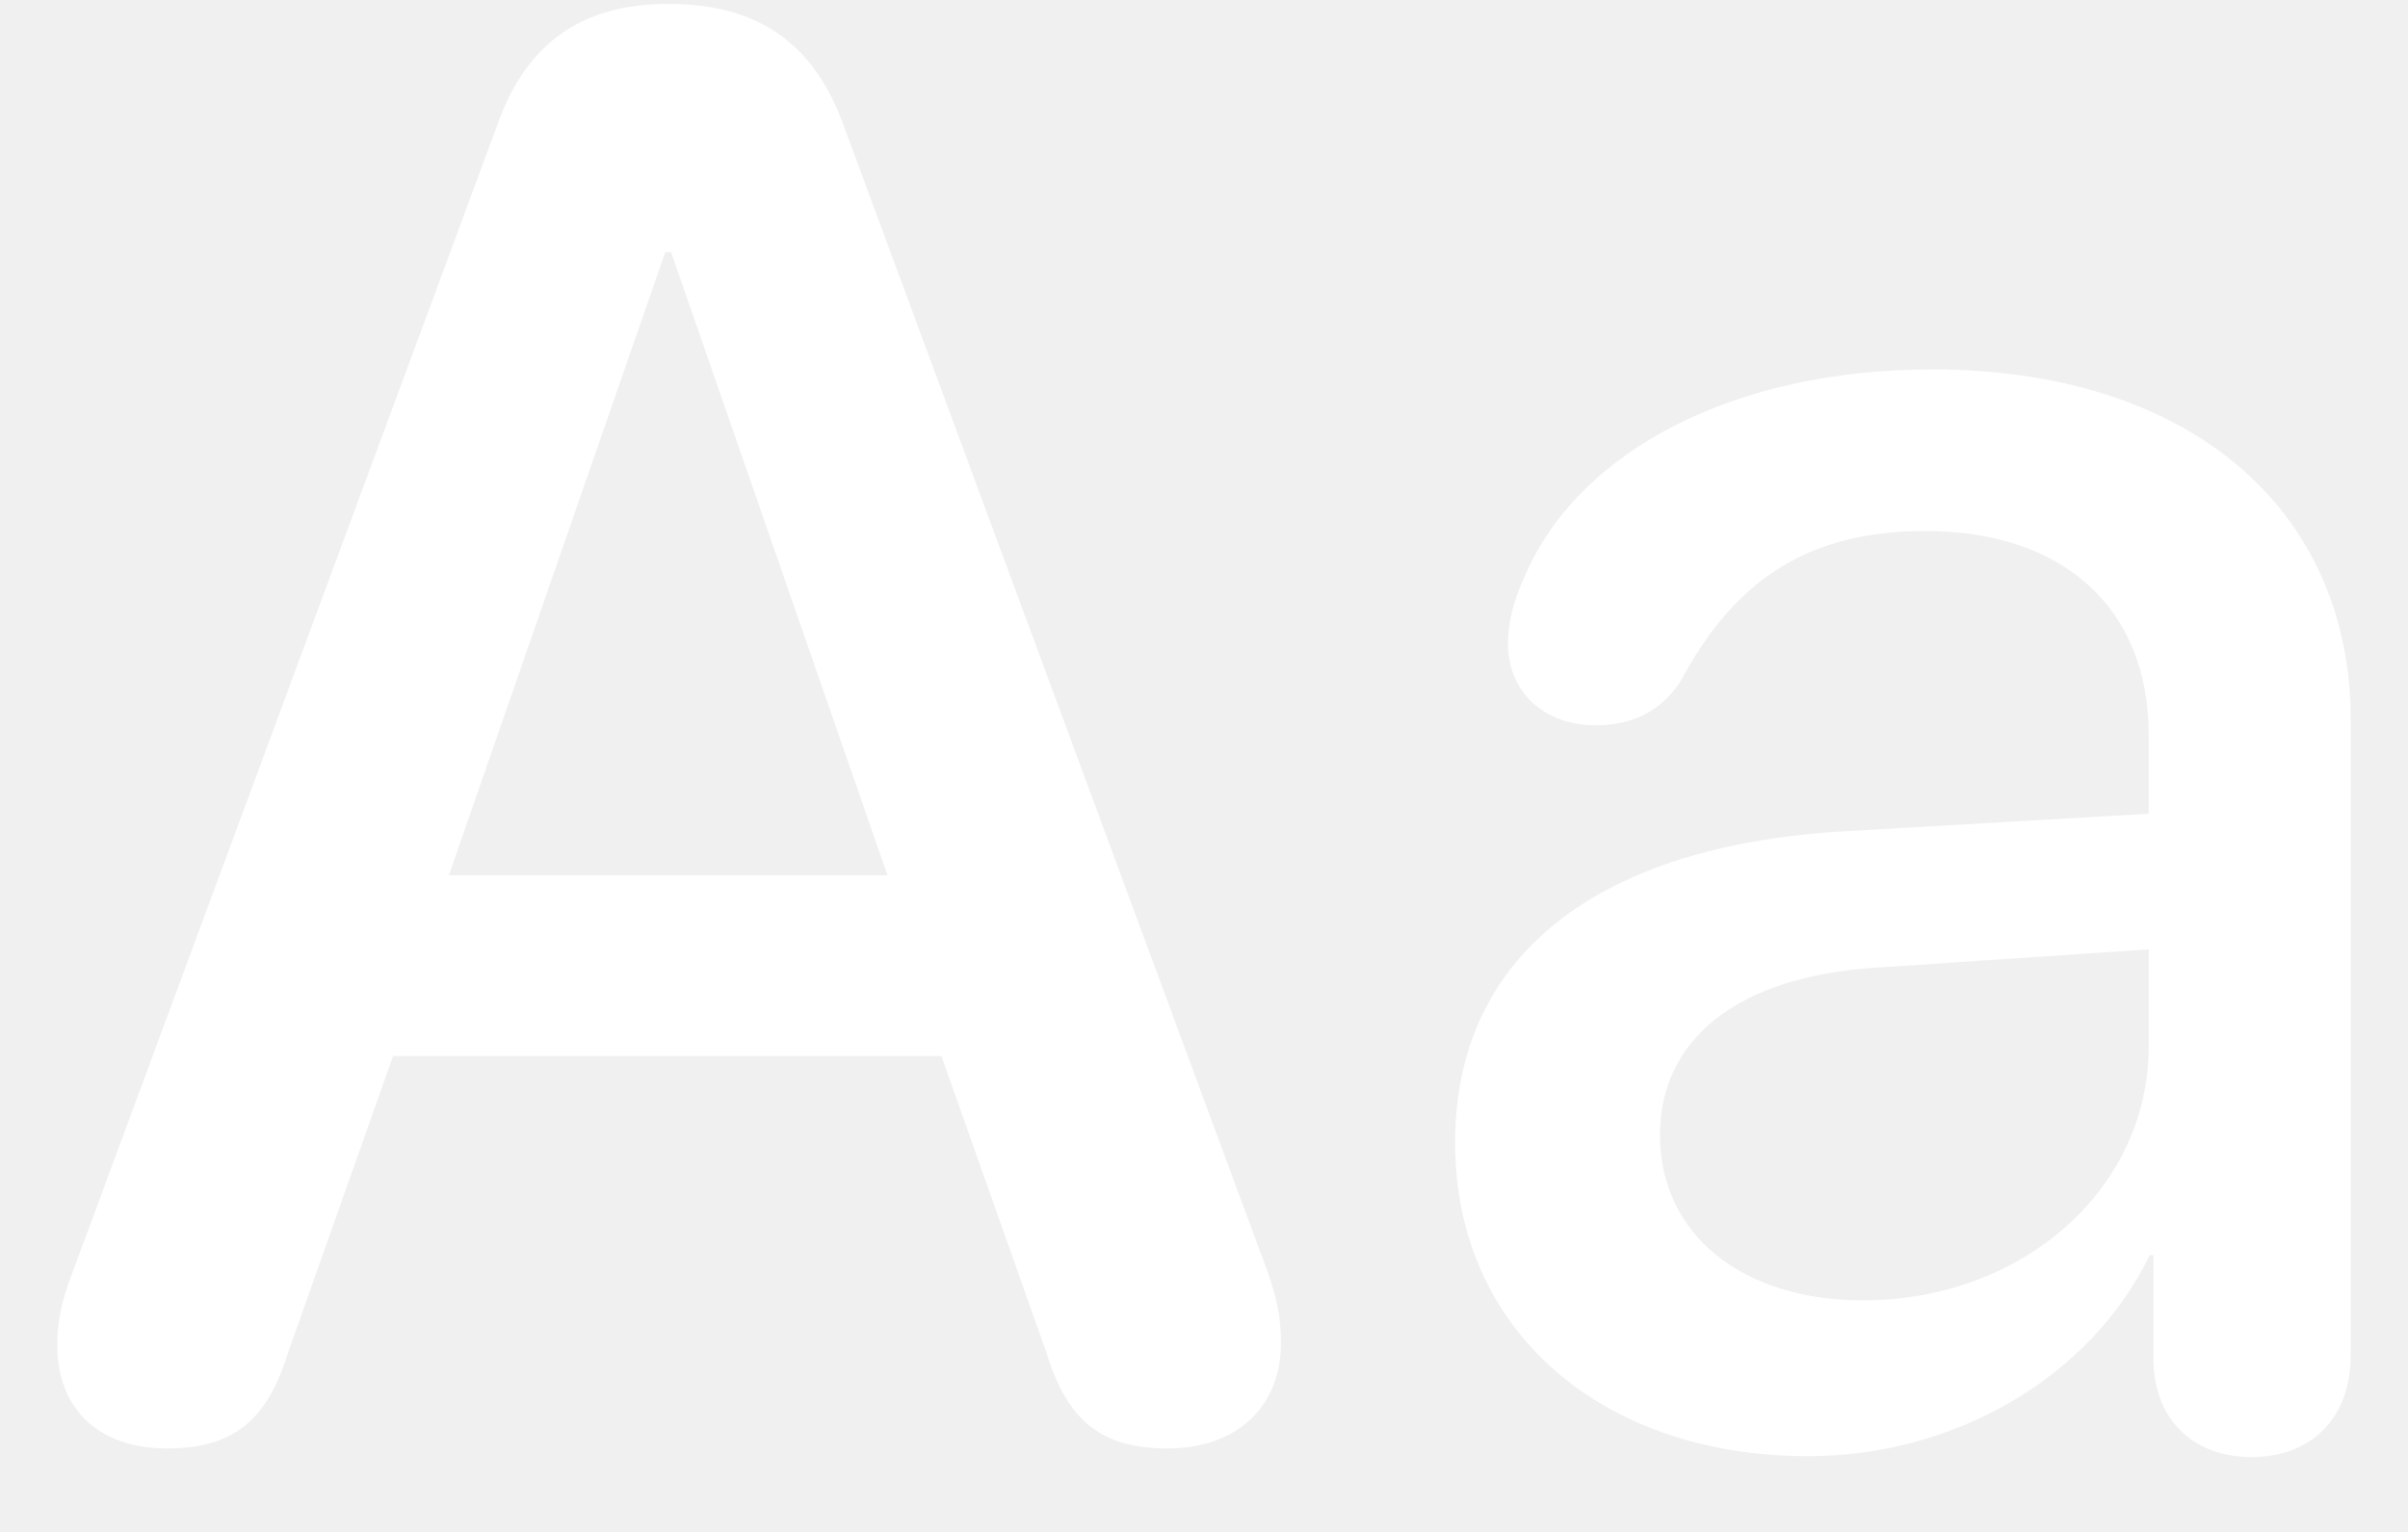
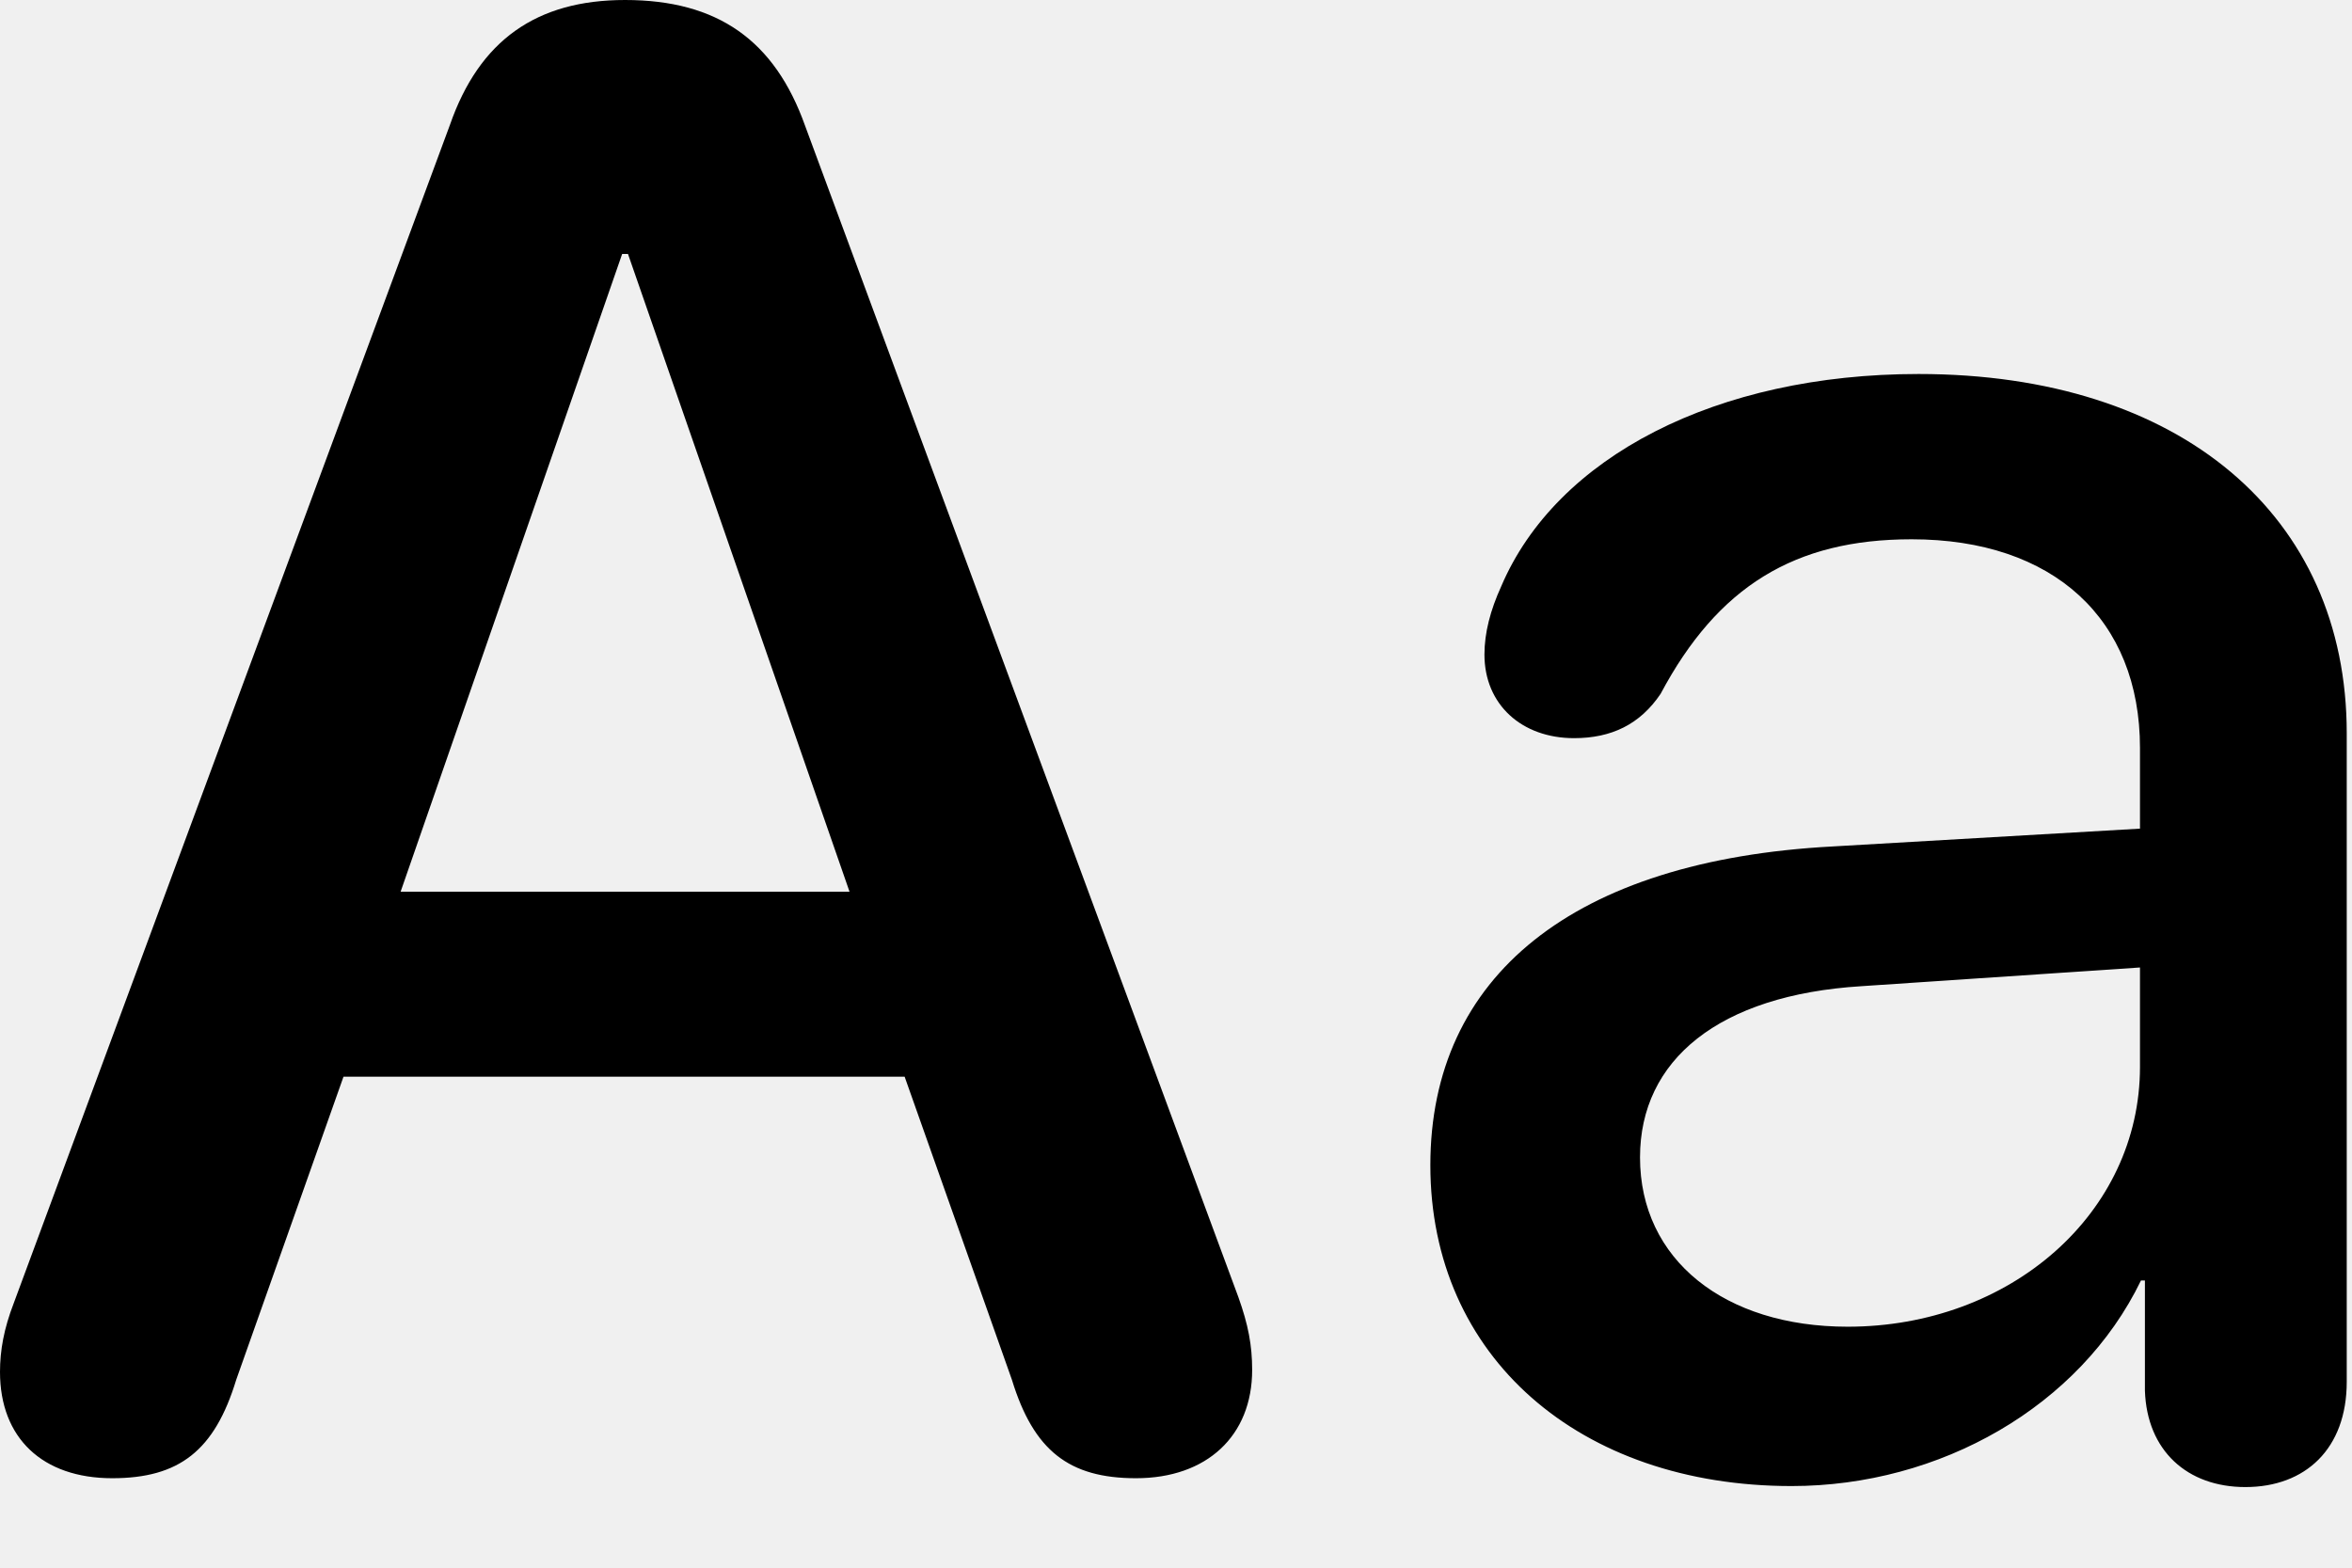
- <svg xmlns="http://www.w3.org/2000/svg" width="22" height="14" viewBox="0 0 22 14" fill="none">
-   <path d="M1.525 13.237C2.123 13.237 2.439 12.991 2.633 12.358L3.591 9.651H8.601L9.559 12.358C9.752 12.991 10.068 13.237 10.666 13.237C11.299 13.237 11.703 12.859 11.703 12.271C11.703 12.051 11.668 11.866 11.58 11.62L7.713 1.161C7.44 0.396 6.931 0.036 6.104 0.036C5.313 0.036 4.804 0.396 4.54 1.152L0.646 11.673C0.559 11.901 0.523 12.095 0.523 12.288C0.523 12.877 0.901 13.237 1.525 13.237ZM4.101 7.999L6.078 2.304H6.131L8.108 7.999H4.101ZM16.52 13.308C17.847 13.308 19.095 12.596 19.64 11.471H19.675V12.455C19.692 12.991 20.053 13.316 20.571 13.316C21.107 13.316 21.477 12.974 21.477 12.376V6.584C21.477 4.642 19.991 3.376 17.653 3.376C15.852 3.376 14.419 4.114 13.927 5.274C13.83 5.485 13.777 5.688 13.777 5.881C13.777 6.329 14.111 6.628 14.577 6.628C14.911 6.628 15.166 6.505 15.351 6.232C15.86 5.274 16.546 4.853 17.592 4.853C18.857 4.853 19.631 5.564 19.631 6.716V7.437L16.889 7.595C14.568 7.718 13.294 8.755 13.294 10.442C13.294 12.156 14.63 13.308 16.52 13.308ZM17.02 11.884C15.922 11.884 15.166 11.286 15.166 10.372C15.166 9.502 15.869 8.922 17.144 8.843L19.631 8.676V9.563C19.631 10.873 18.471 11.884 17.02 11.884Z" fill="#FFFFFF" />
+ <svg xmlns="http://www.w3.org/2000/svg" width="21" height="14" viewBox="0 0 21 14" fill="none">
+   <path d="M1.002 13.201C1.6 13.201 1.916 12.955 2.109 12.322L3.067 9.615H8.077L9.035 12.322C9.229 12.955 9.545 13.201 10.143 13.201C10.775 13.201 11.18 12.823 11.18 12.234C11.18 12.015 11.145 11.83 11.057 11.584L7.189 1.125C6.917 0.36 6.407 0 5.581 0C4.79 0 4.28 0.36 4.017 1.116L0.123 11.637C0.035 11.865 0 12.059 0 12.252C0 12.841 0.378 13.201 1.002 13.201ZM3.577 7.963L5.555 2.268H5.607L7.585 7.963H3.577ZM15.996 13.271C17.323 13.271 18.571 12.56 19.116 11.435H19.151V12.419C19.169 12.955 19.529 13.28 20.048 13.28C20.584 13.28 20.953 12.938 20.953 12.34V6.548C20.953 4.605 19.468 3.34 17.13 3.34C15.328 3.34 13.896 4.078 13.403 5.238C13.307 5.449 13.254 5.651 13.254 5.845C13.254 6.293 13.588 6.592 14.054 6.592C14.388 6.592 14.643 6.469 14.827 6.196C15.337 5.238 16.023 4.816 17.068 4.816C18.334 4.816 19.107 5.528 19.107 6.68V7.4L16.365 7.559C14.045 7.682 12.771 8.719 12.771 10.406C12.771 12.12 14.106 13.271 15.996 13.271ZM16.497 11.848C15.398 11.848 14.643 11.25 14.643 10.336C14.643 9.466 15.346 8.886 16.62 8.807L19.107 8.64V9.527C19.107 10.837 17.947 11.848 16.497 11.848Z" fill="black" />
</svg>
